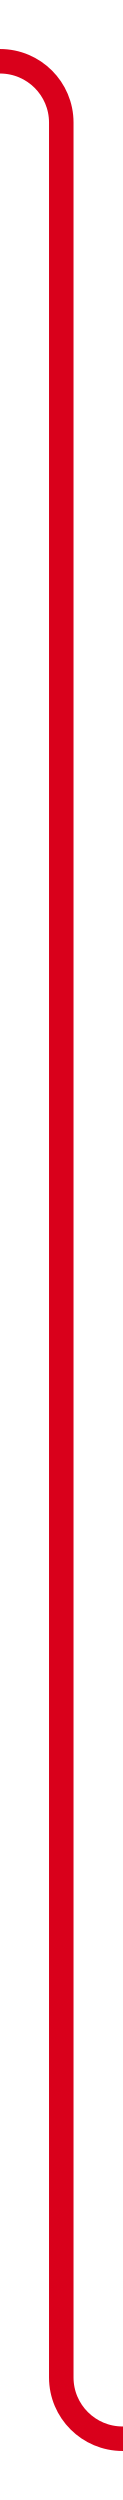
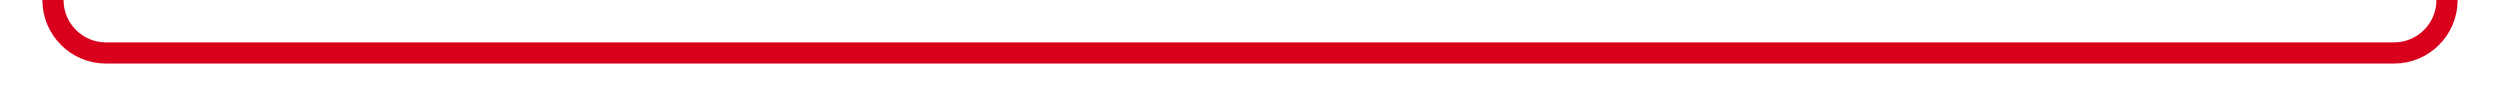
- <svg xmlns="http://www.w3.org/2000/svg" version="1.1" width="10px" height="204px" preserveAspectRatio="xMidYMin meet" viewBox="1236 3031  8 204">
-   <path d="M 1201 3036  L 1235 3036  A 5 5 0 0 1 1240 3041 L 1240 3225  A 5 5 0 0 0 1245 3230 L 1305 3230  A 5 5 0 0 1 1310 3235 L 1310 4520  A 5 5 0 0 1 1305 4525 L 1282 4525  " stroke-width="2" stroke="#d9001b" fill="none" />
-   <path d="M 1283 4517.4  L 1276 4525  L 1283 4532.6  L 1283 4517.4  Z " fill-rule="nonzero" fill="#d9001b" stroke="none" />
+ <svg xmlns="http://www.w3.org/2000/svg" version="1.1" width="236px" height="10px" preserveAspectRatio="xMinYMid meet" viewBox="849 4656  236 8">
+   <path d="M 854 4642  L 854 4655  A 5 5 0 0 0 859 4660 L 1075 4660  A 5 5 0 0 0 1080 4655 L 1080 4530  A 5 5 0 0 1 1085 4525 L 1090 4525  " stroke-width="2" stroke="#d9001b" fill="none" />
+   <path d="M 1089 4532.6  L 1096 4525  L 1089 4517.4  L 1089 4532.6  Z " fill-rule="nonzero" fill="#d9001b" stroke="none" />
</svg>
